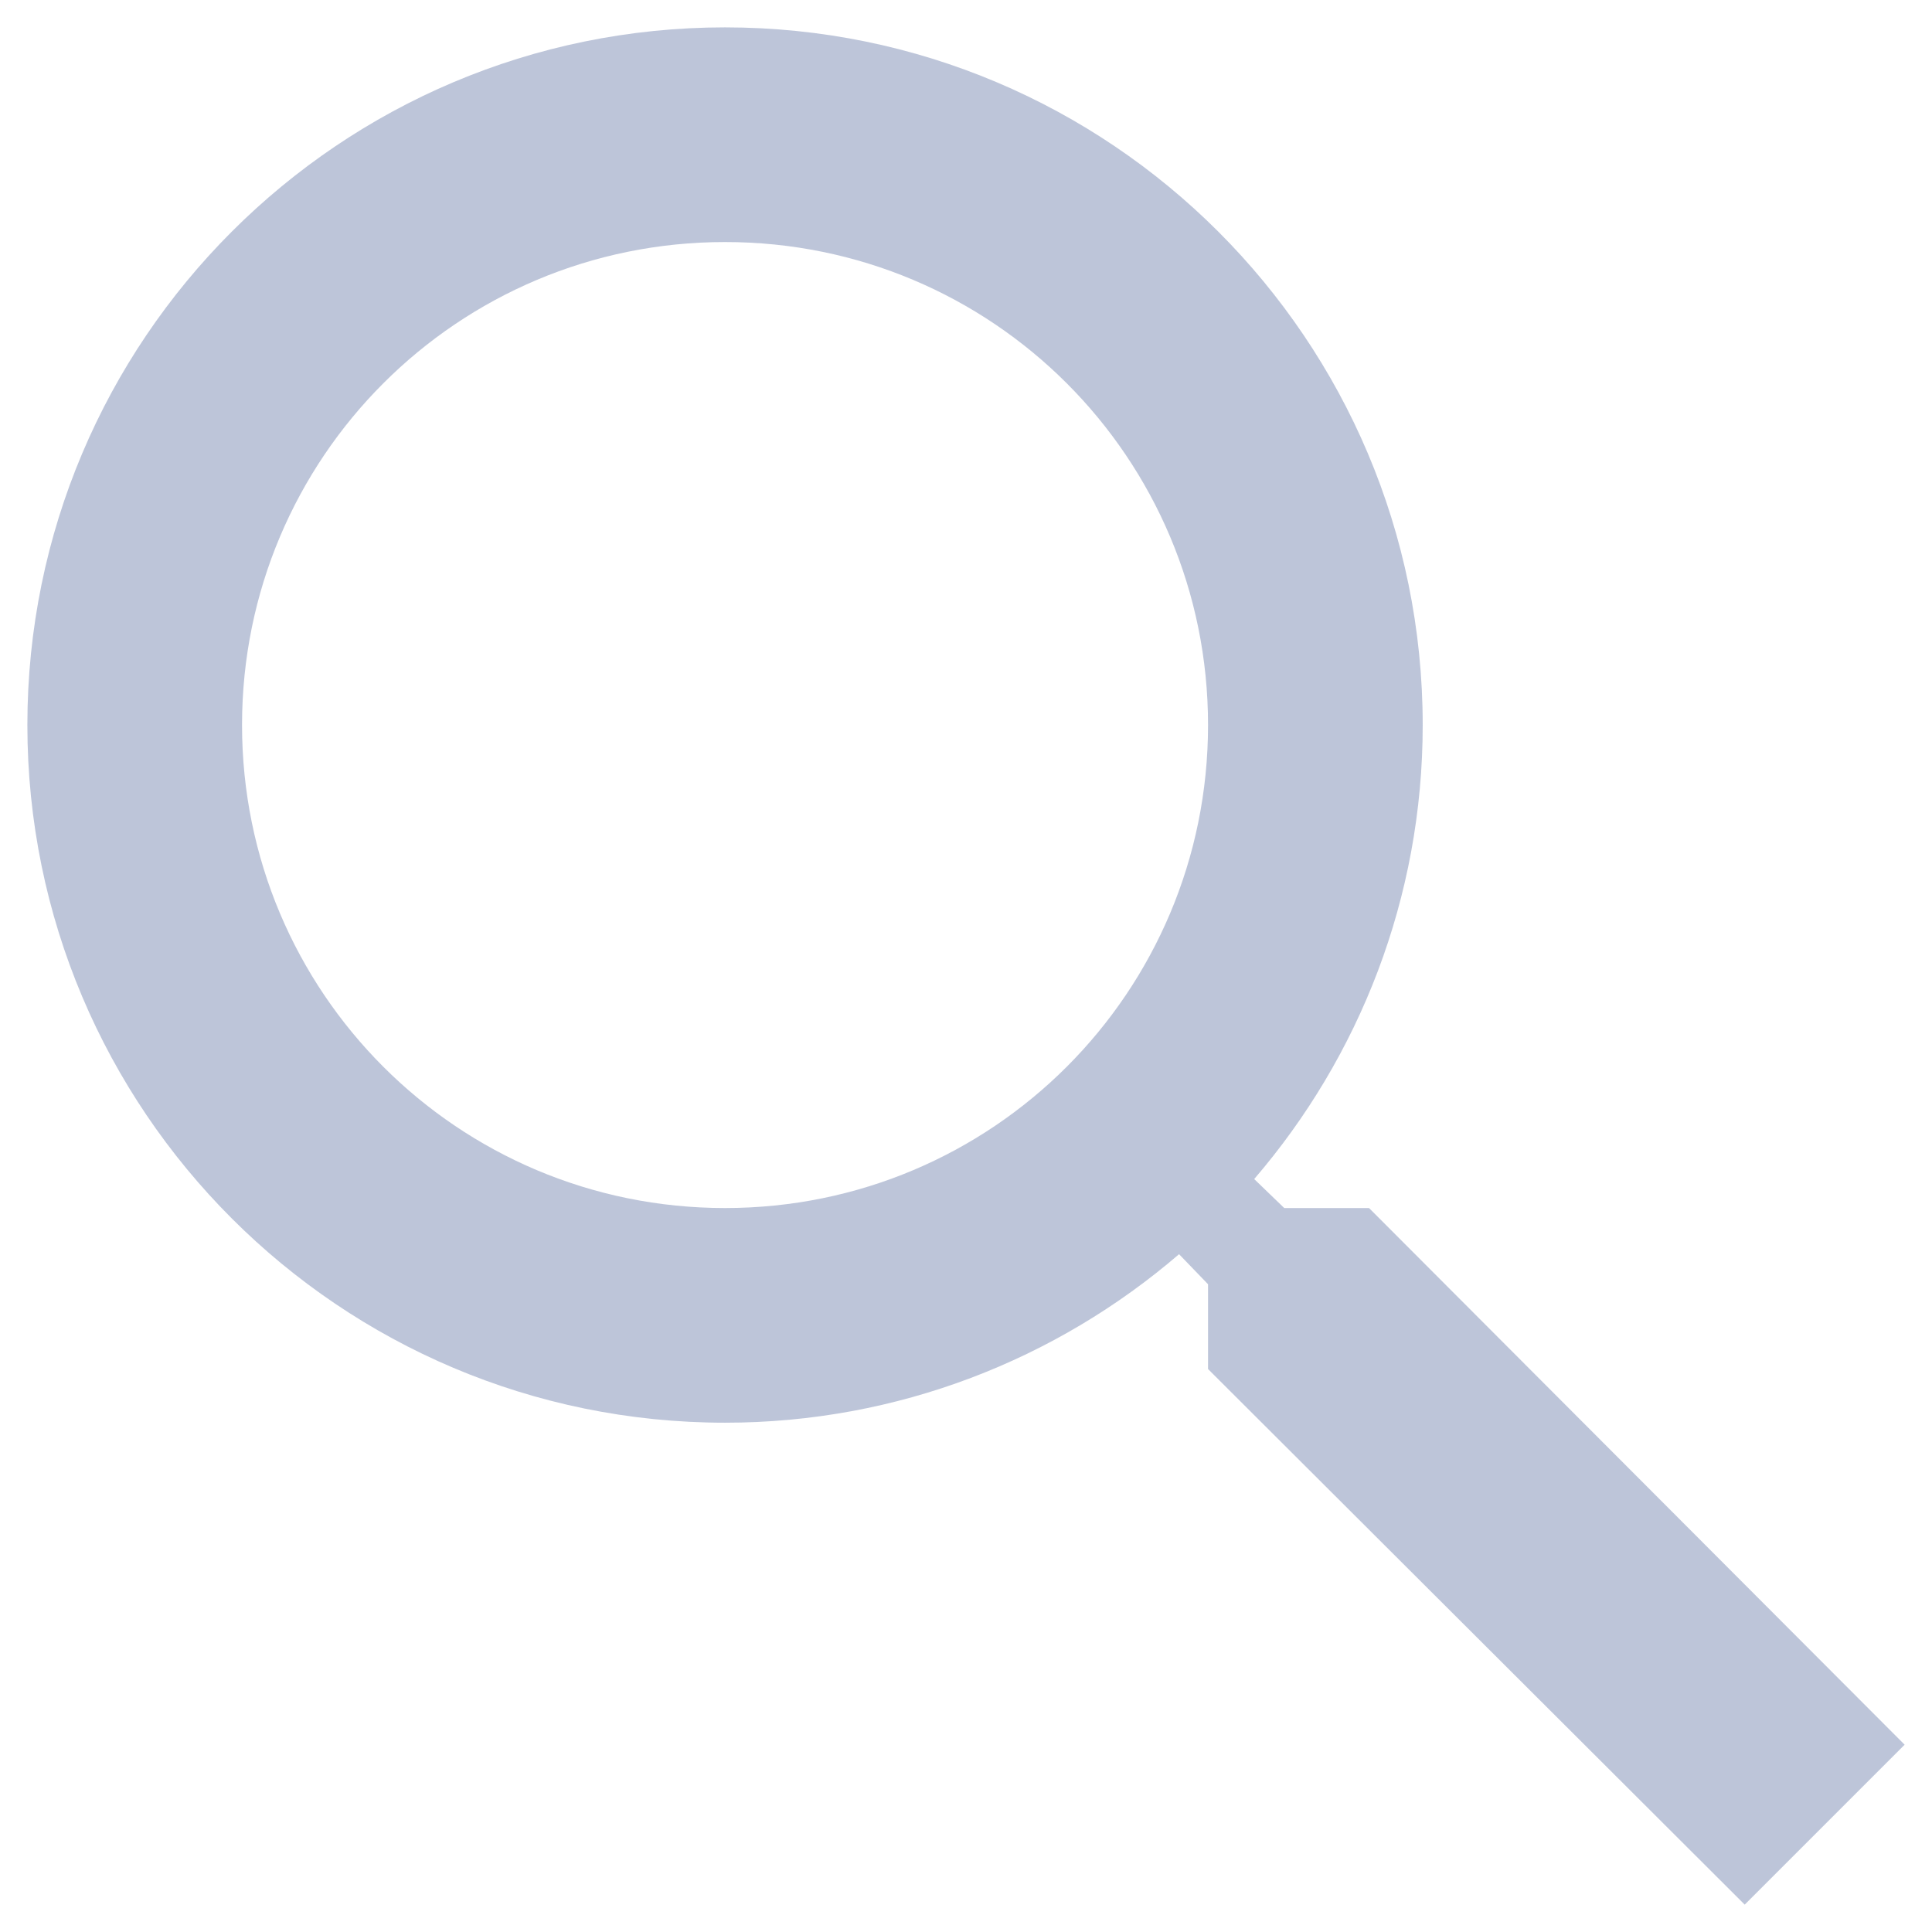
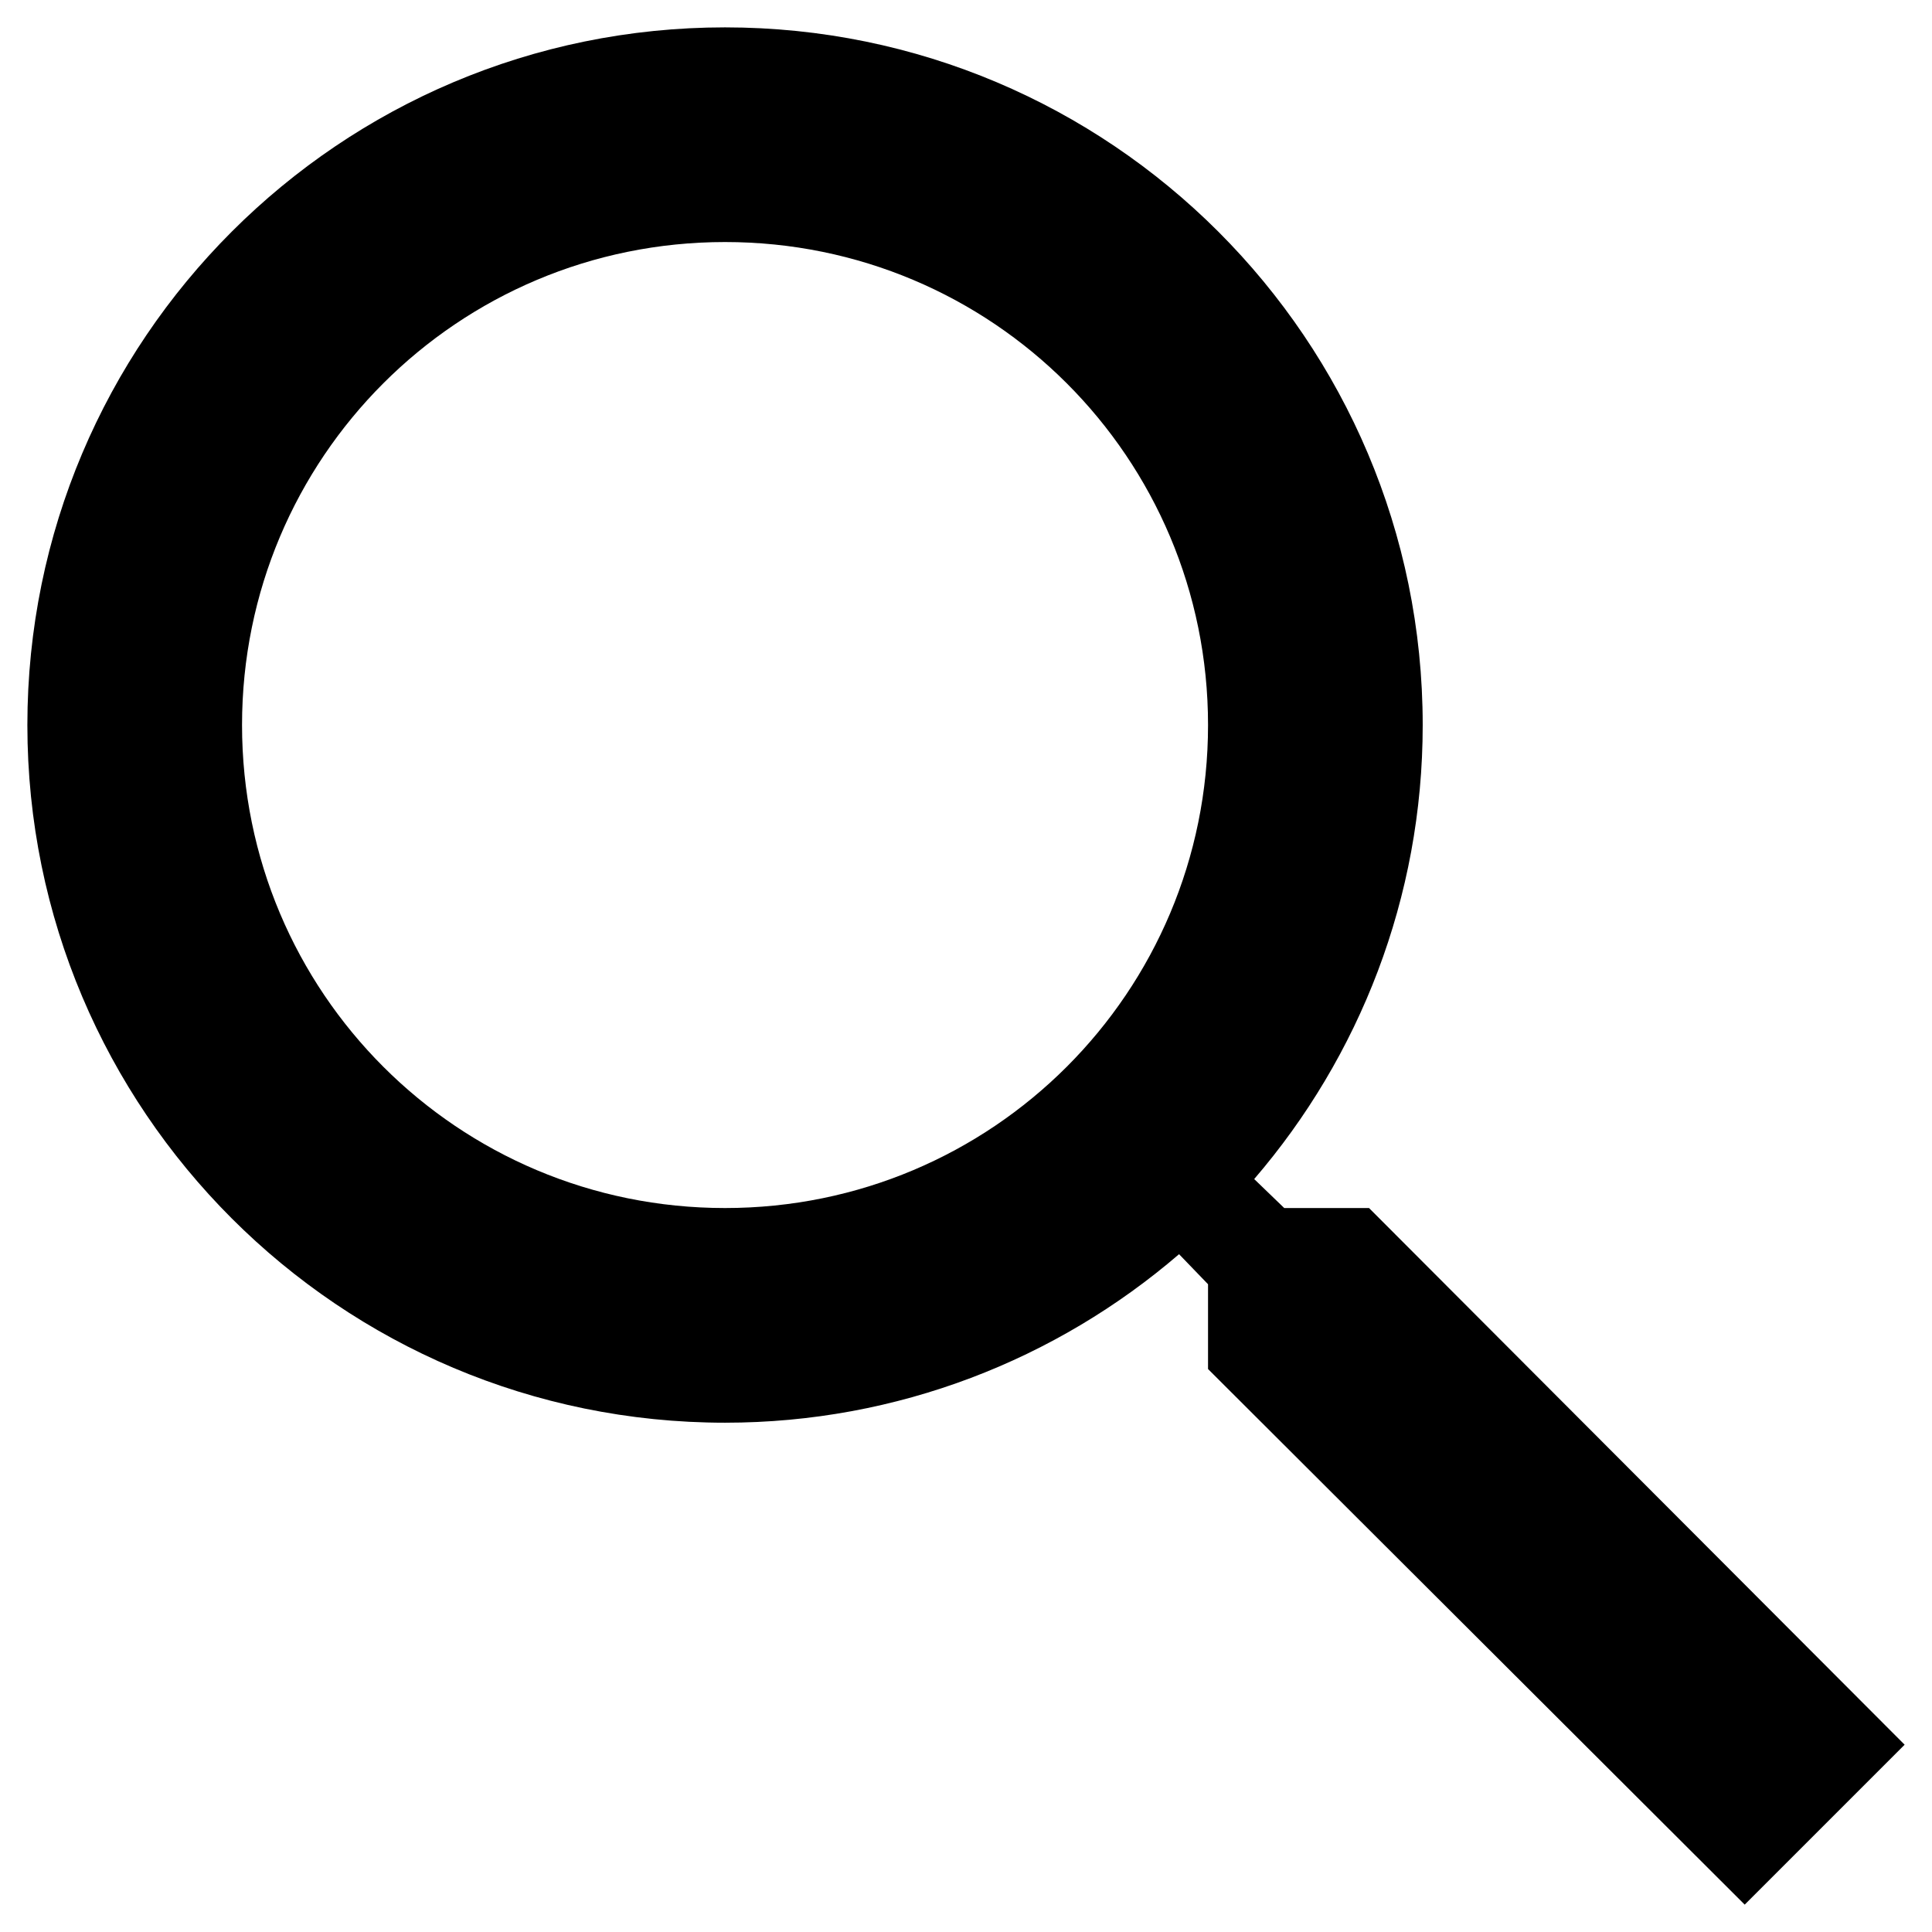
<svg xmlns="http://www.w3.org/2000/svg" width="18" height="18" viewBox="0 0 18 18" fill="none">
-   <path d="M12.755 11.255H11.965L11.685 10.985C12.665 9.845 13.255 8.365 13.255 6.755C13.255 3.165 10.345 0.255 6.755 0.255C3.165 0.255 0.255 3.165 0.255 6.755C0.255 10.345 3.165 13.255 6.755 13.255C8.365 13.255 9.845 12.665 10.985 11.685L11.255 11.965V12.755L16.255 17.745L17.745 16.255L12.755 11.255ZM6.755 11.255C4.265 11.255 2.255 9.245 2.255 6.755C2.255 4.265 4.265 2.255 6.755 2.255C9.245 2.255 11.255 4.265 11.255 6.755C11.255 9.245 9.245 11.255 6.755 11.255Z" fill="#7C8DB5" fill-opacity="0.5" />
+   <path d="M12.755 11.255H11.965L11.685 10.985C12.665 9.845 13.255 8.365 13.255 6.755C13.255 3.165 10.345 0.255 6.755 0.255C3.165 0.255 0.255 3.165 0.255 6.755C0.255 10.345 3.165 13.255 6.755 13.255C8.365 13.255 9.845 12.665 10.985 11.685L11.255 11.965V12.755L16.255 17.745L17.745 16.255L12.755 11.255ZM6.755 11.255C4.265 11.255 2.255 9.245 2.255 6.755C2.255 4.265 4.265 2.255 6.755 2.255C9.245 2.255 11.255 4.265 11.255 6.755C11.255 9.245 9.245 11.255 6.755 11.255Z" fill="currentColor" />
</svg>
